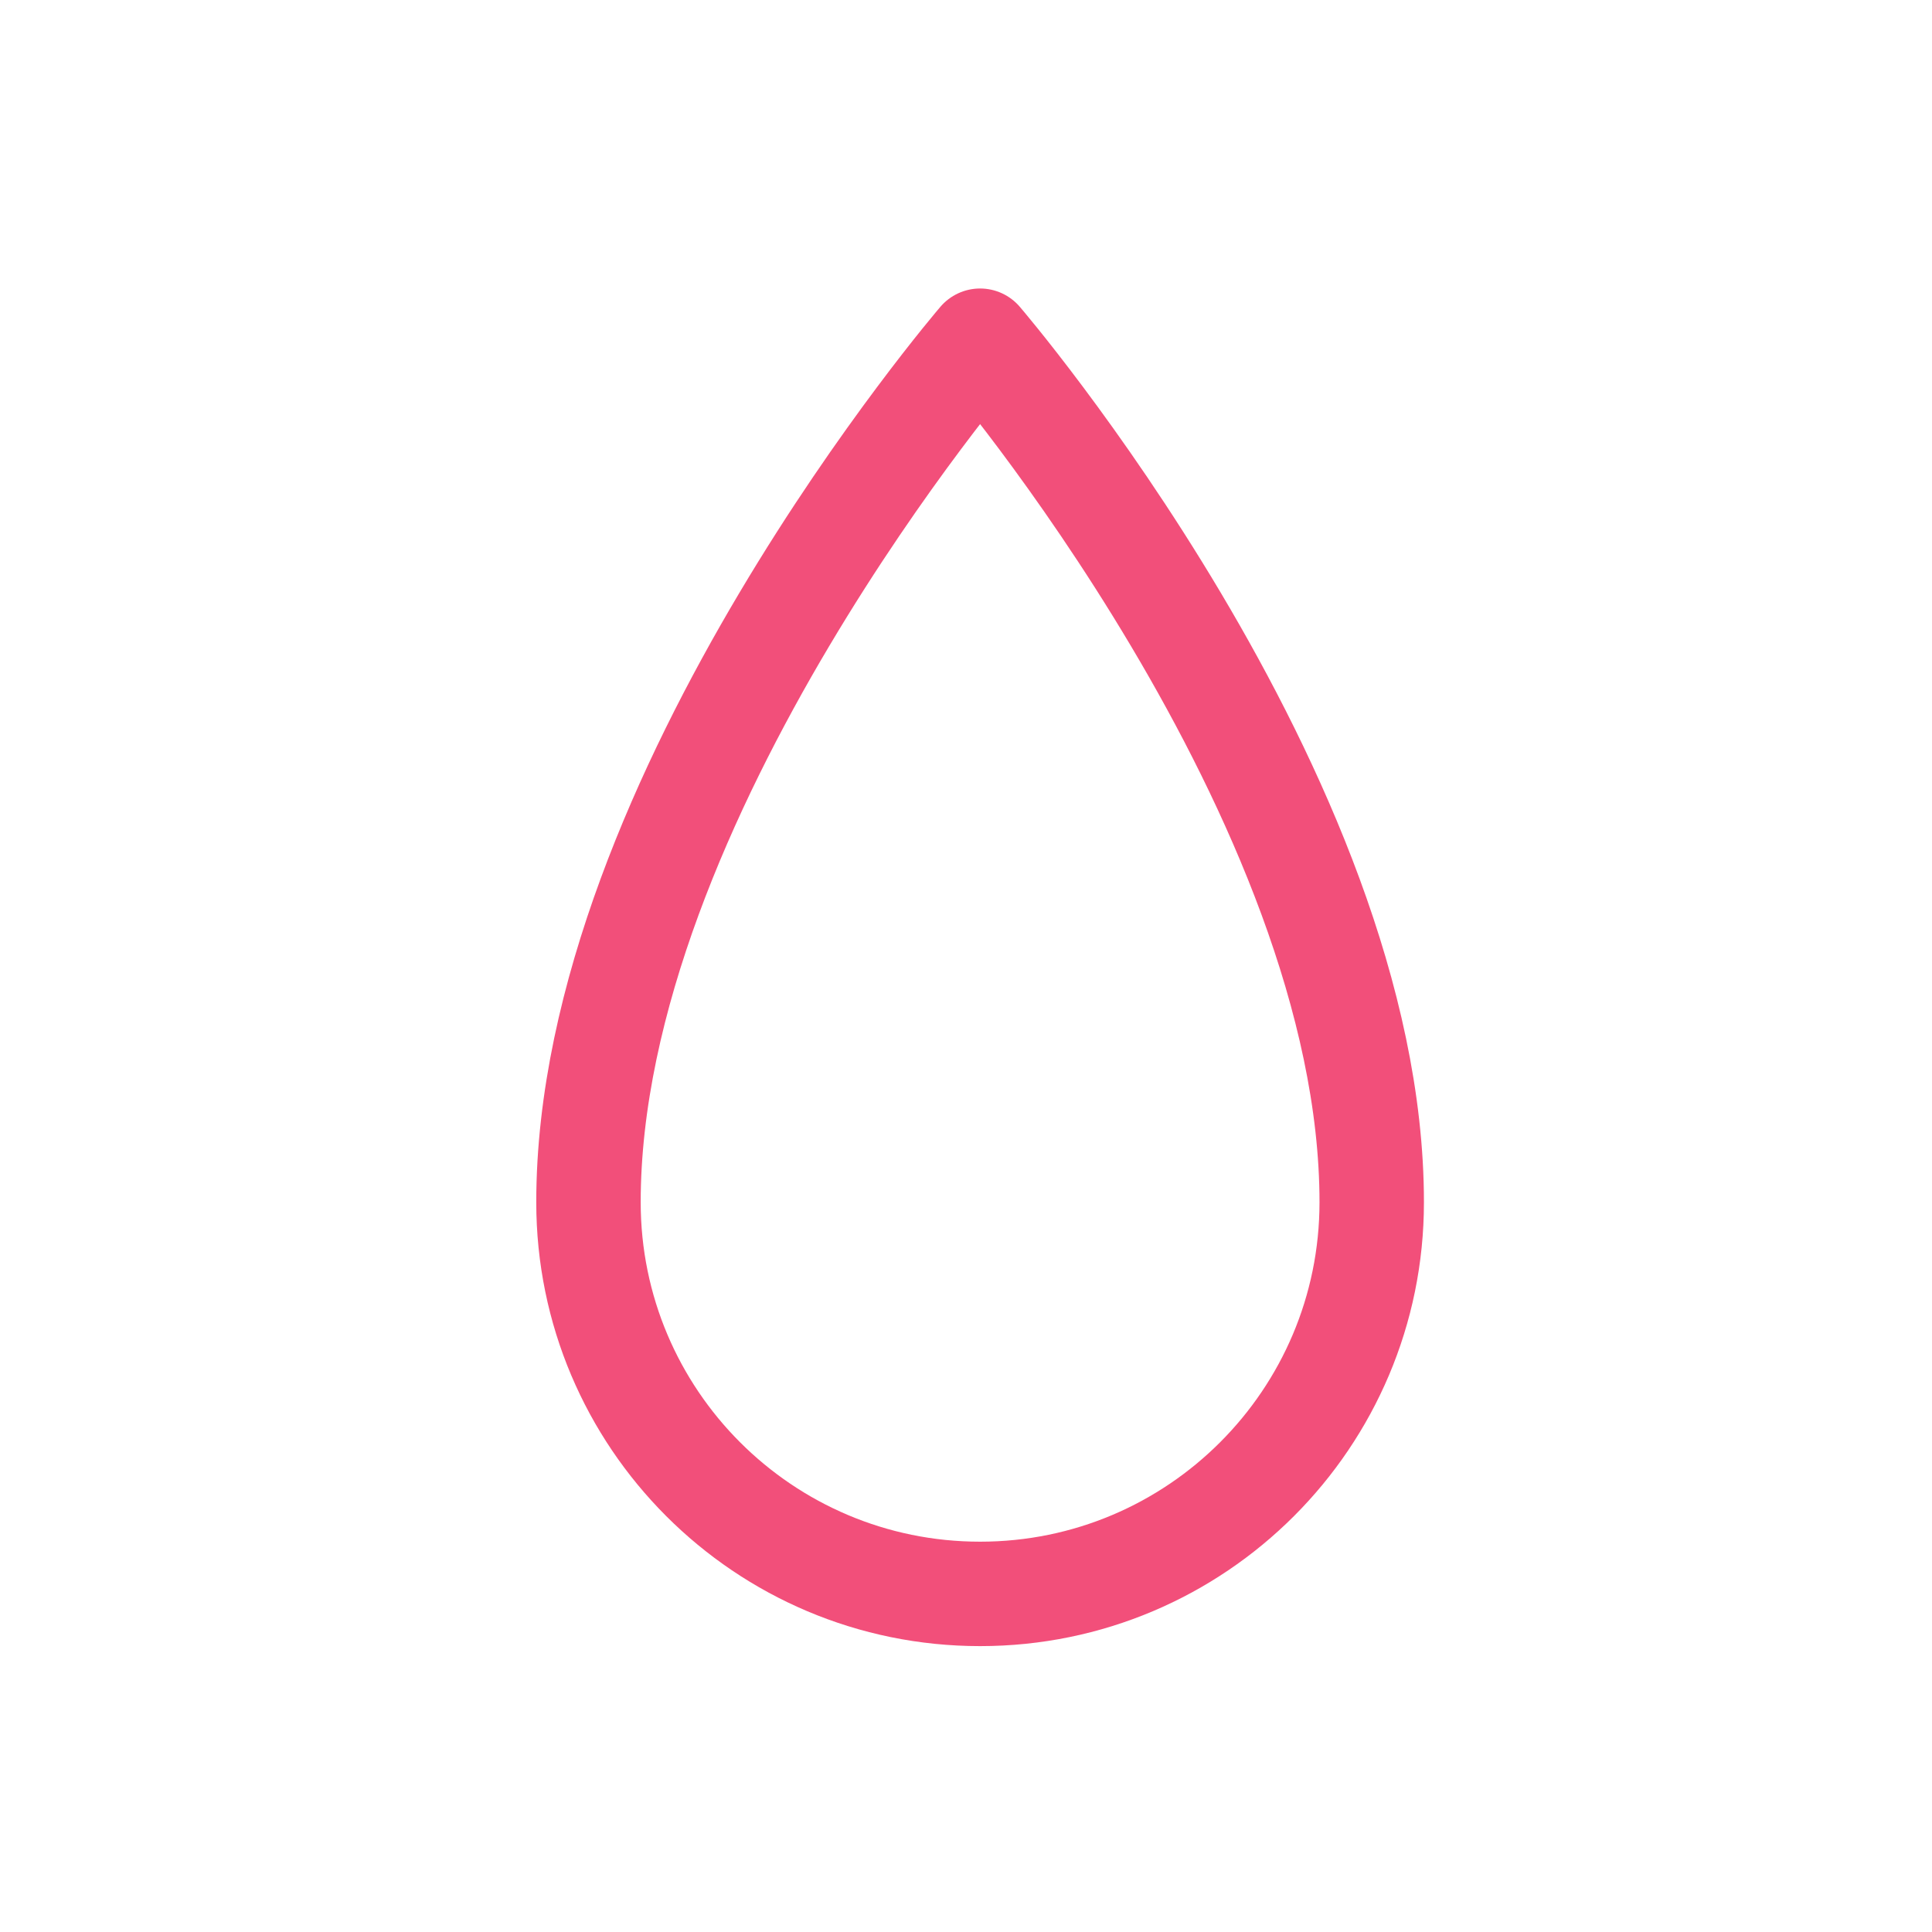
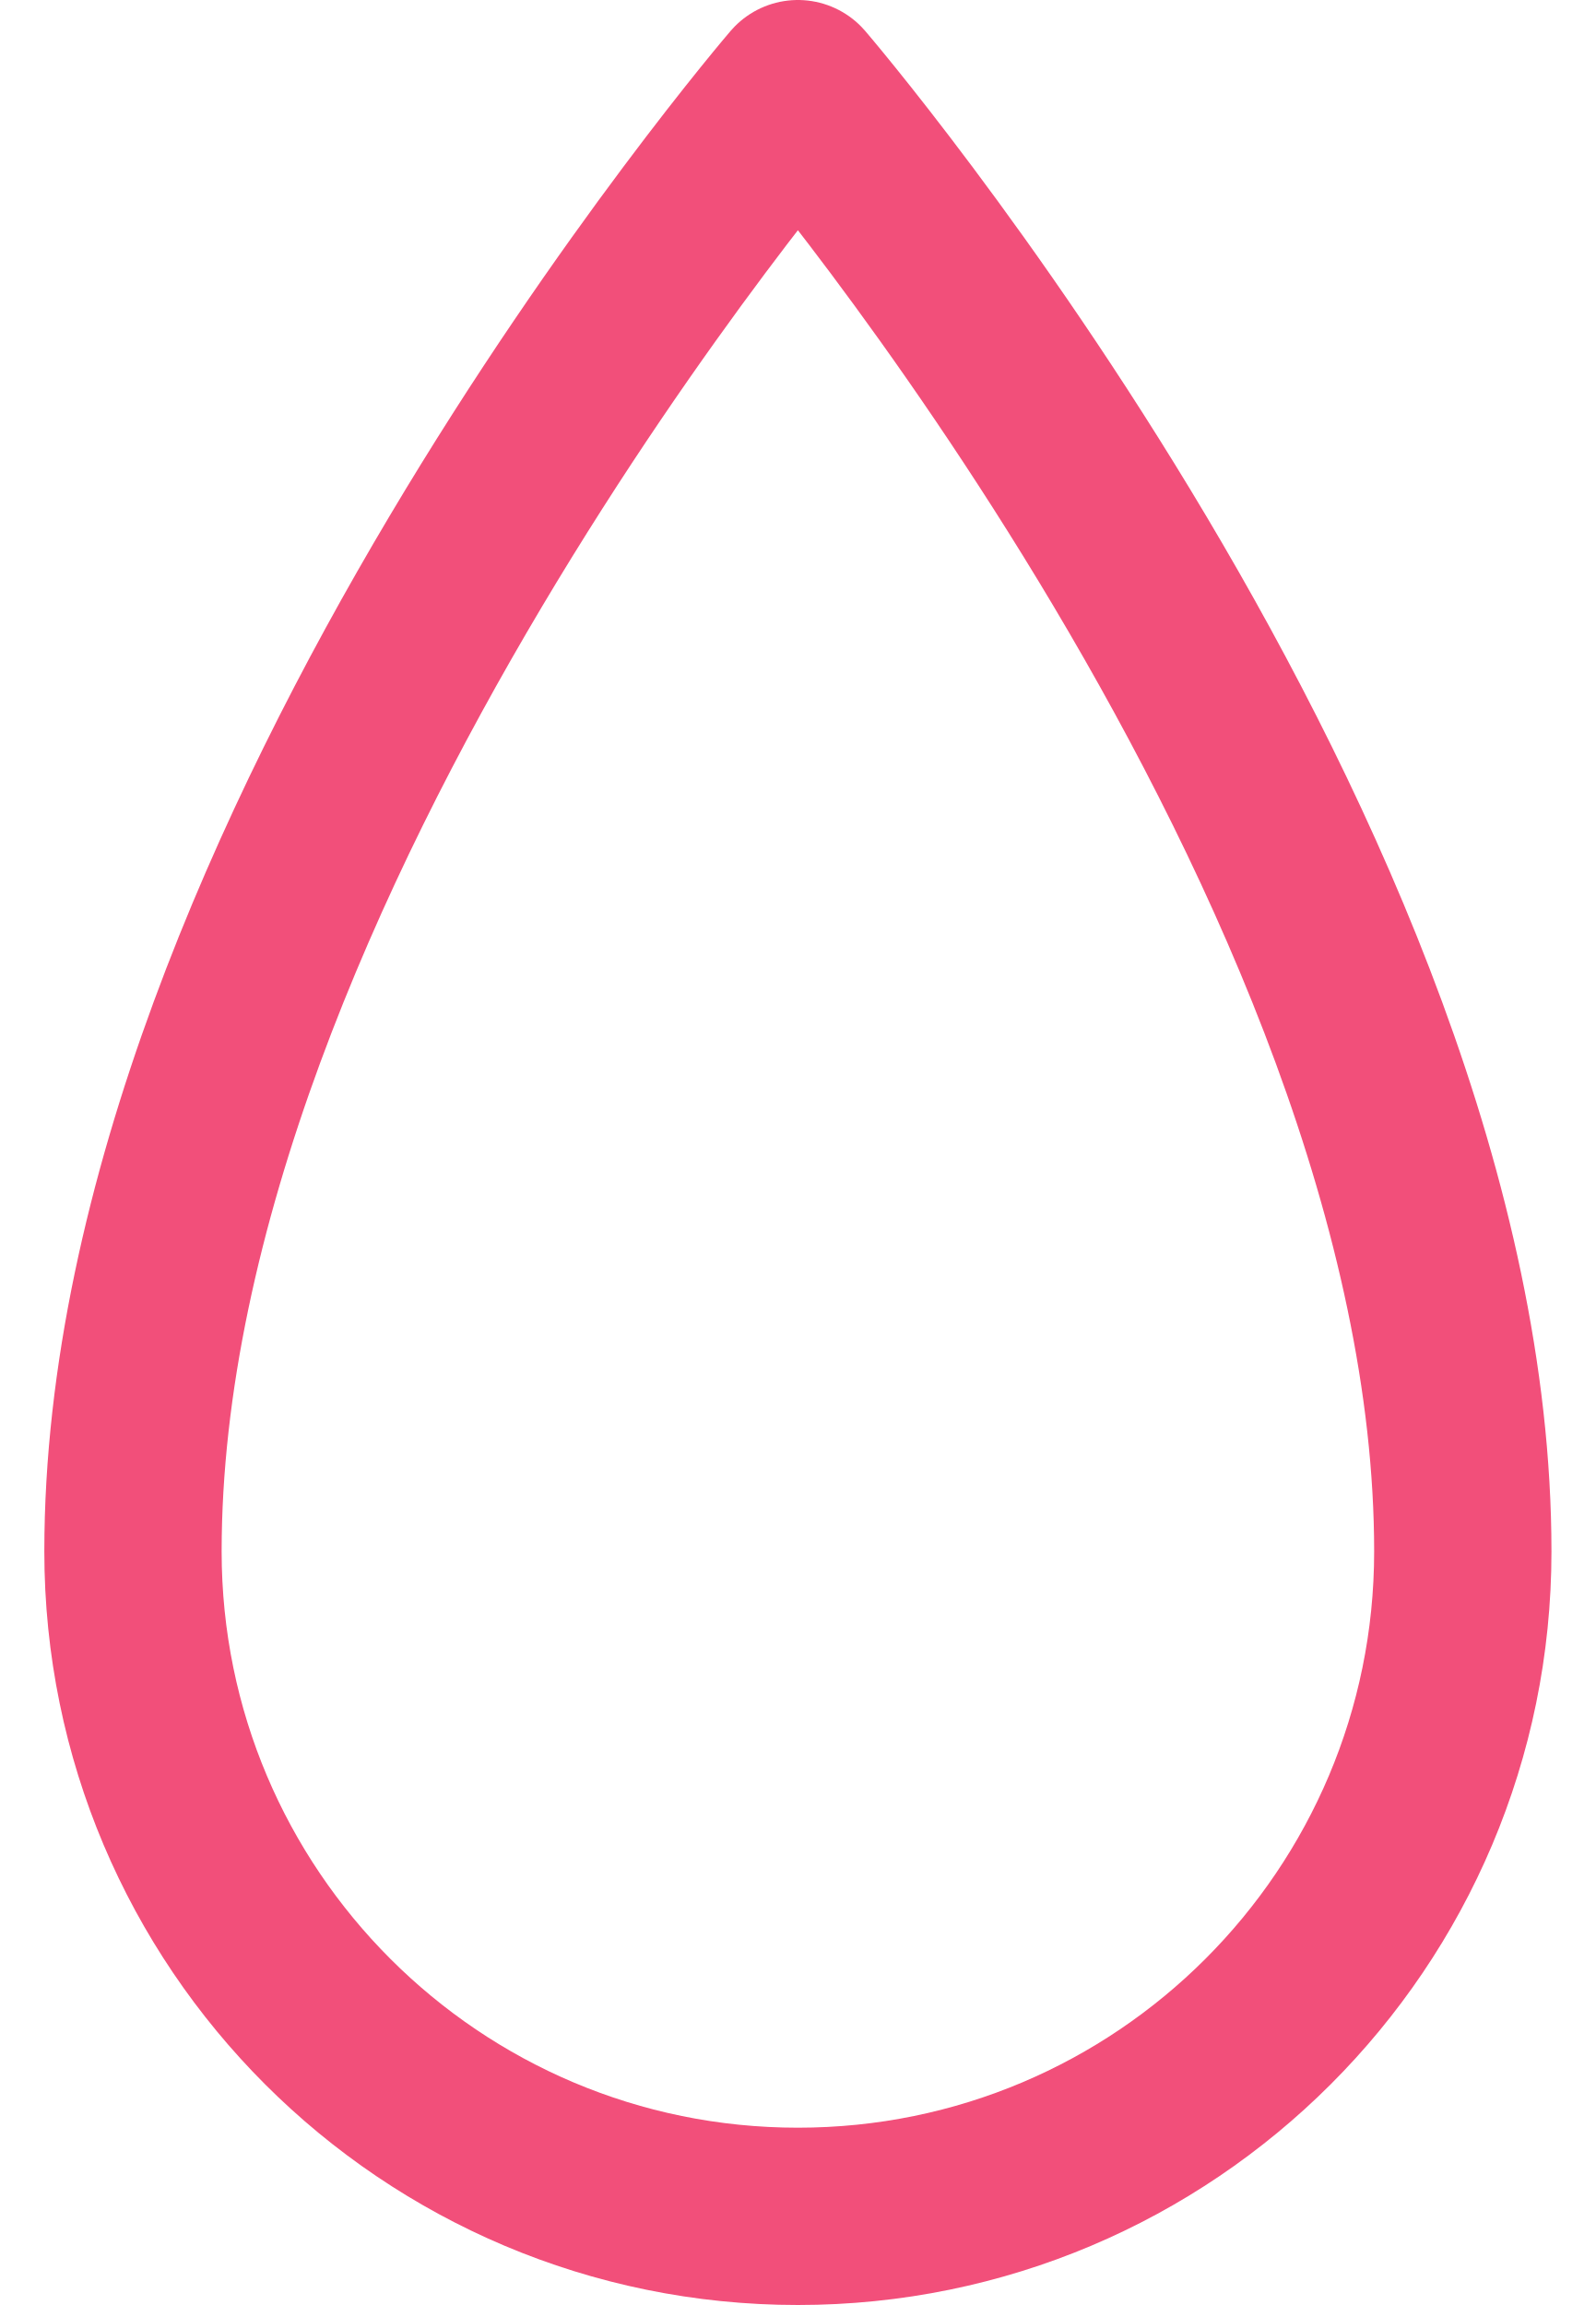
- <svg xmlns="http://www.w3.org/2000/svg" width="" height="" viewBox="0 0 37 37" fill="none">
-   <path d="M11.27 23.025C11.27 15.261 18.77 6.525 18.77 6.525C18.77 6.525 26.27 15.261 26.27 23.025C26.27 27.168 22.912 30.525 18.77 30.525C14.627 30.525 11.27 27.168 11.27 23.025Z" stroke="#F24F7A" stroke-width="2" stroke-linecap="round" stroke-linejoin="round" />
+ <svg xmlns="http://www.w3.org/2000/svg" viewBox="0 0 18 26" fill="none">
+   <path d="M1.5 17.5C1.5 9.735 9 1 9 1C9 1 16.5 9.735 16.5 17.5C16.5 21.642 13.142 25 9 25C4.858 25 1.5 21.642 1.5 17.5Z" stroke="#F24F7A" stroke-width="2" stroke-linecap="round" stroke-linejoin="round" />
</svg>
